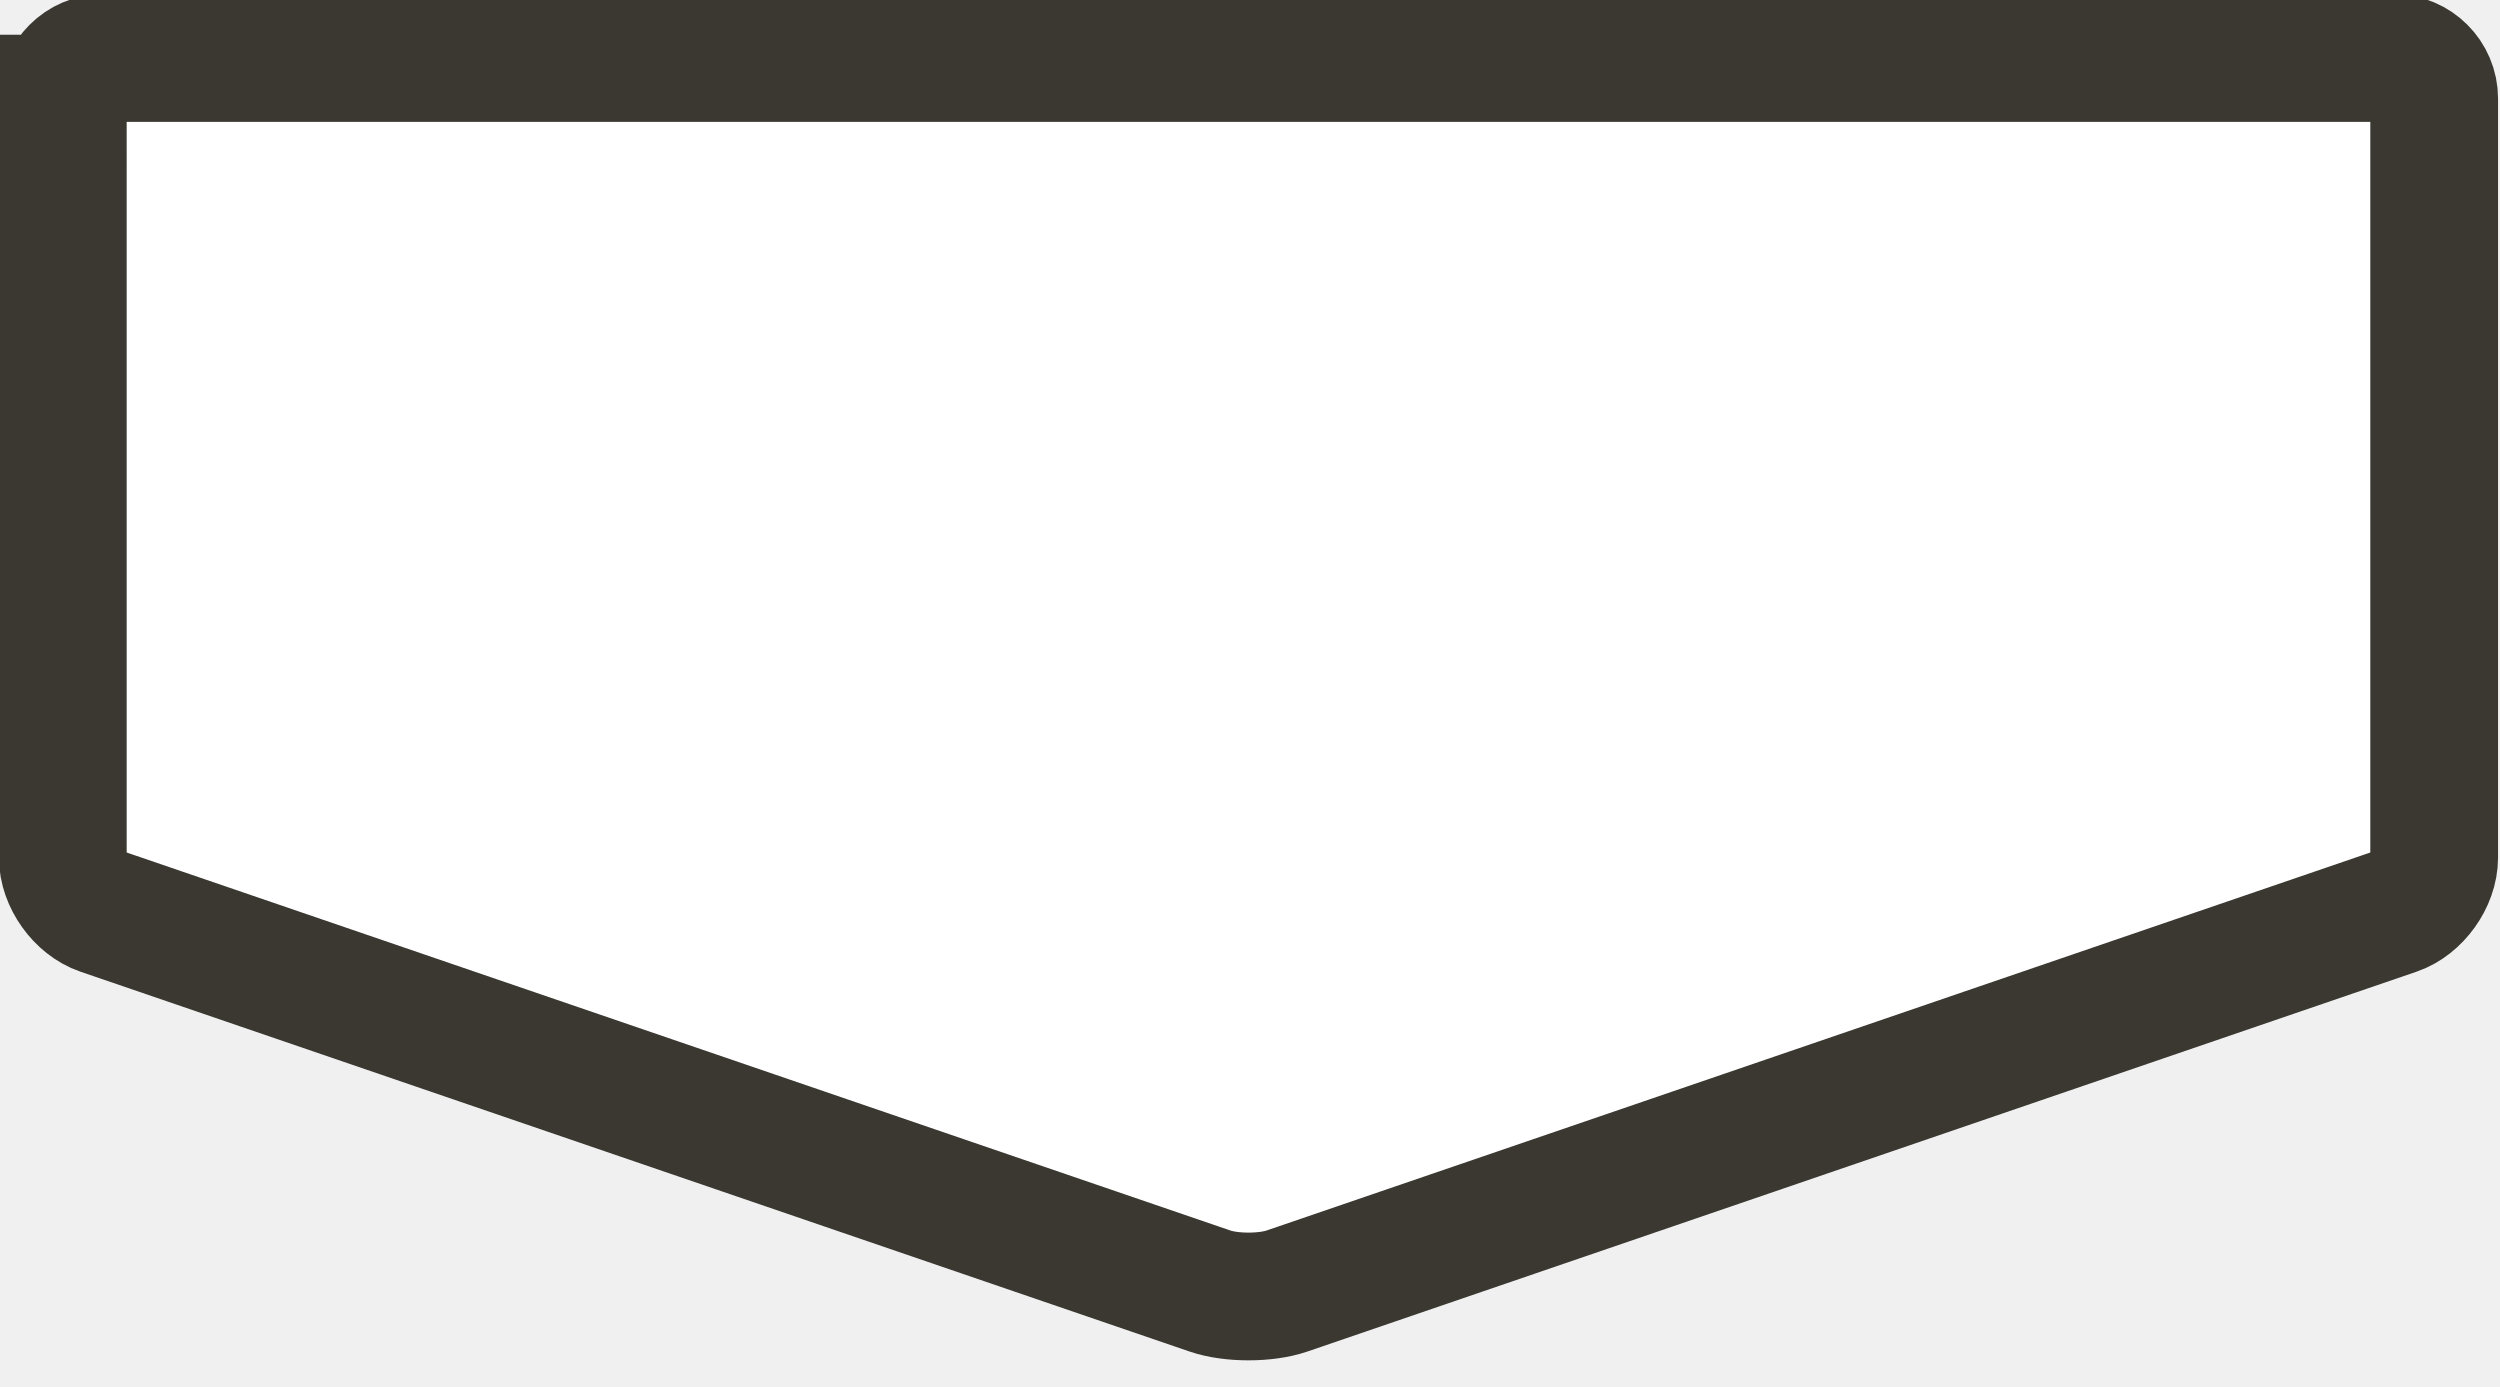
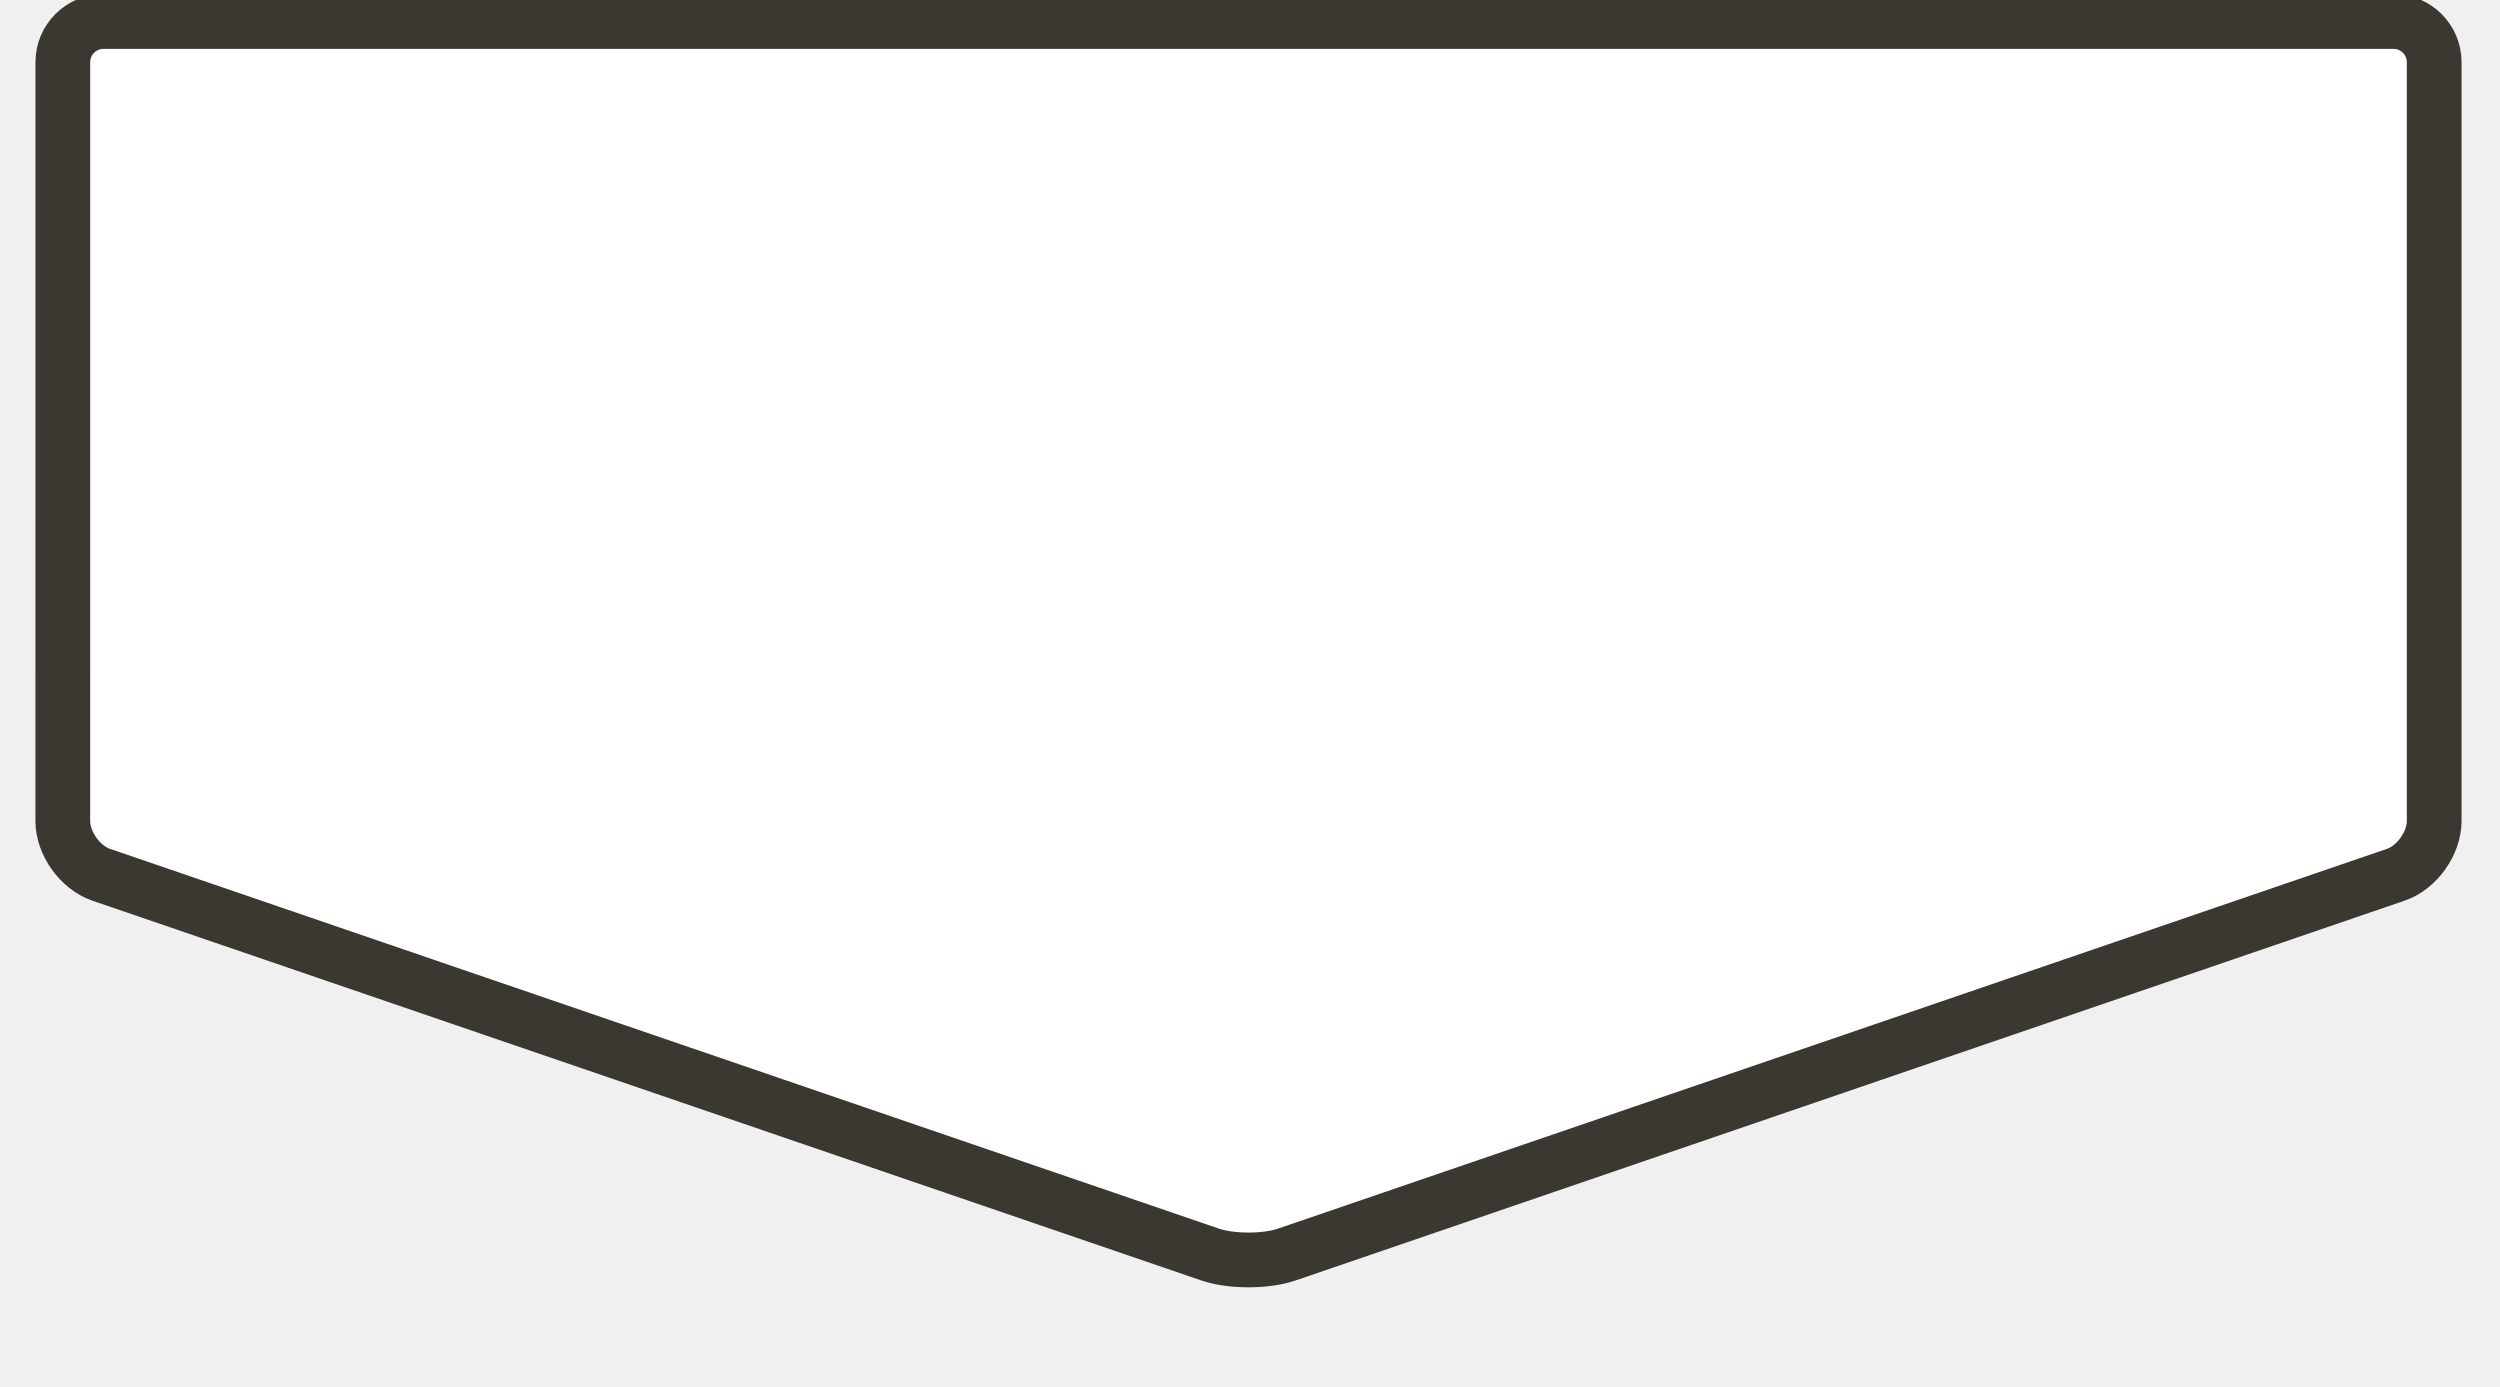
<svg xmlns="http://www.w3.org/2000/svg" version="1.1" id="Layer_1" x="0px" y="0px" width="137px" height="76px" viewBox="0 0 137 76" enable-background="new 0 0 137 76" xml:space="preserve">
  <g>
-     <path fill="#FFFFFF" d="M3.443,5.404c0-1.223,1-2.224,2.223-2.224h125.503c1.223,0,2.224,1,2.224,2.224v41.591   c0,1.223-0.947,2.548-2.104,2.944L70.52,70.75c-1.157,0.396-3.05,0.396-4.207,0L5.546,49.939c-1.157-0.396-2.104-1.721-2.104-2.944   V5.404z" />
-     <path fill="none" stroke="#3A3831" stroke-width="7" stroke-miterlimit="10" d="M3.443,5.404c0-1.223,1-2.224,2.223-2.224h125.503   c1.223,0,2.224,1,2.224,2.224v41.591c0,1.223-0.947,2.548-2.104,2.944L70.52,70.75c-1.157,0.396-3.05,0.396-4.207,0L5.546,49.939   c-1.157-0.396-2.104-1.721-2.104-2.944V5.404z" />
+     <path fill="#FFFFFF" d="M3.443,3.402c0-1.223,1-2.224,2.223-2.224h125.503c1.224,0,2.224,1,2.224,2.224v41.591   c0,1.223-0.947,2.548-2.104,2.944L70.52,68.748c-1.156,0.396-3.048,0.396-4.207,0L5.546,47.938   c-1.157-0.396-2.104-1.722-2.104-2.943L3.443,3.402L3.443,3.402z" />
+     <path fill="none" stroke="#3A3831" stroke-width="3" stroke-miterlimit="10" d="M3.443,3.402c0-1.223,1-2.224,2.223-2.224h125.503   c1.224,0,2.224,1,2.224,2.224v41.591c0,1.223-0.947,2.548-2.104,2.944L70.52,68.748c-1.156,0.396-3.048,0.396-4.207,0L5.546,47.938   c-1.157-0.396-2.104-1.722-2.104-2.943L3.443,3.402L3.443,3.402z" />
  </g>
</svg>
